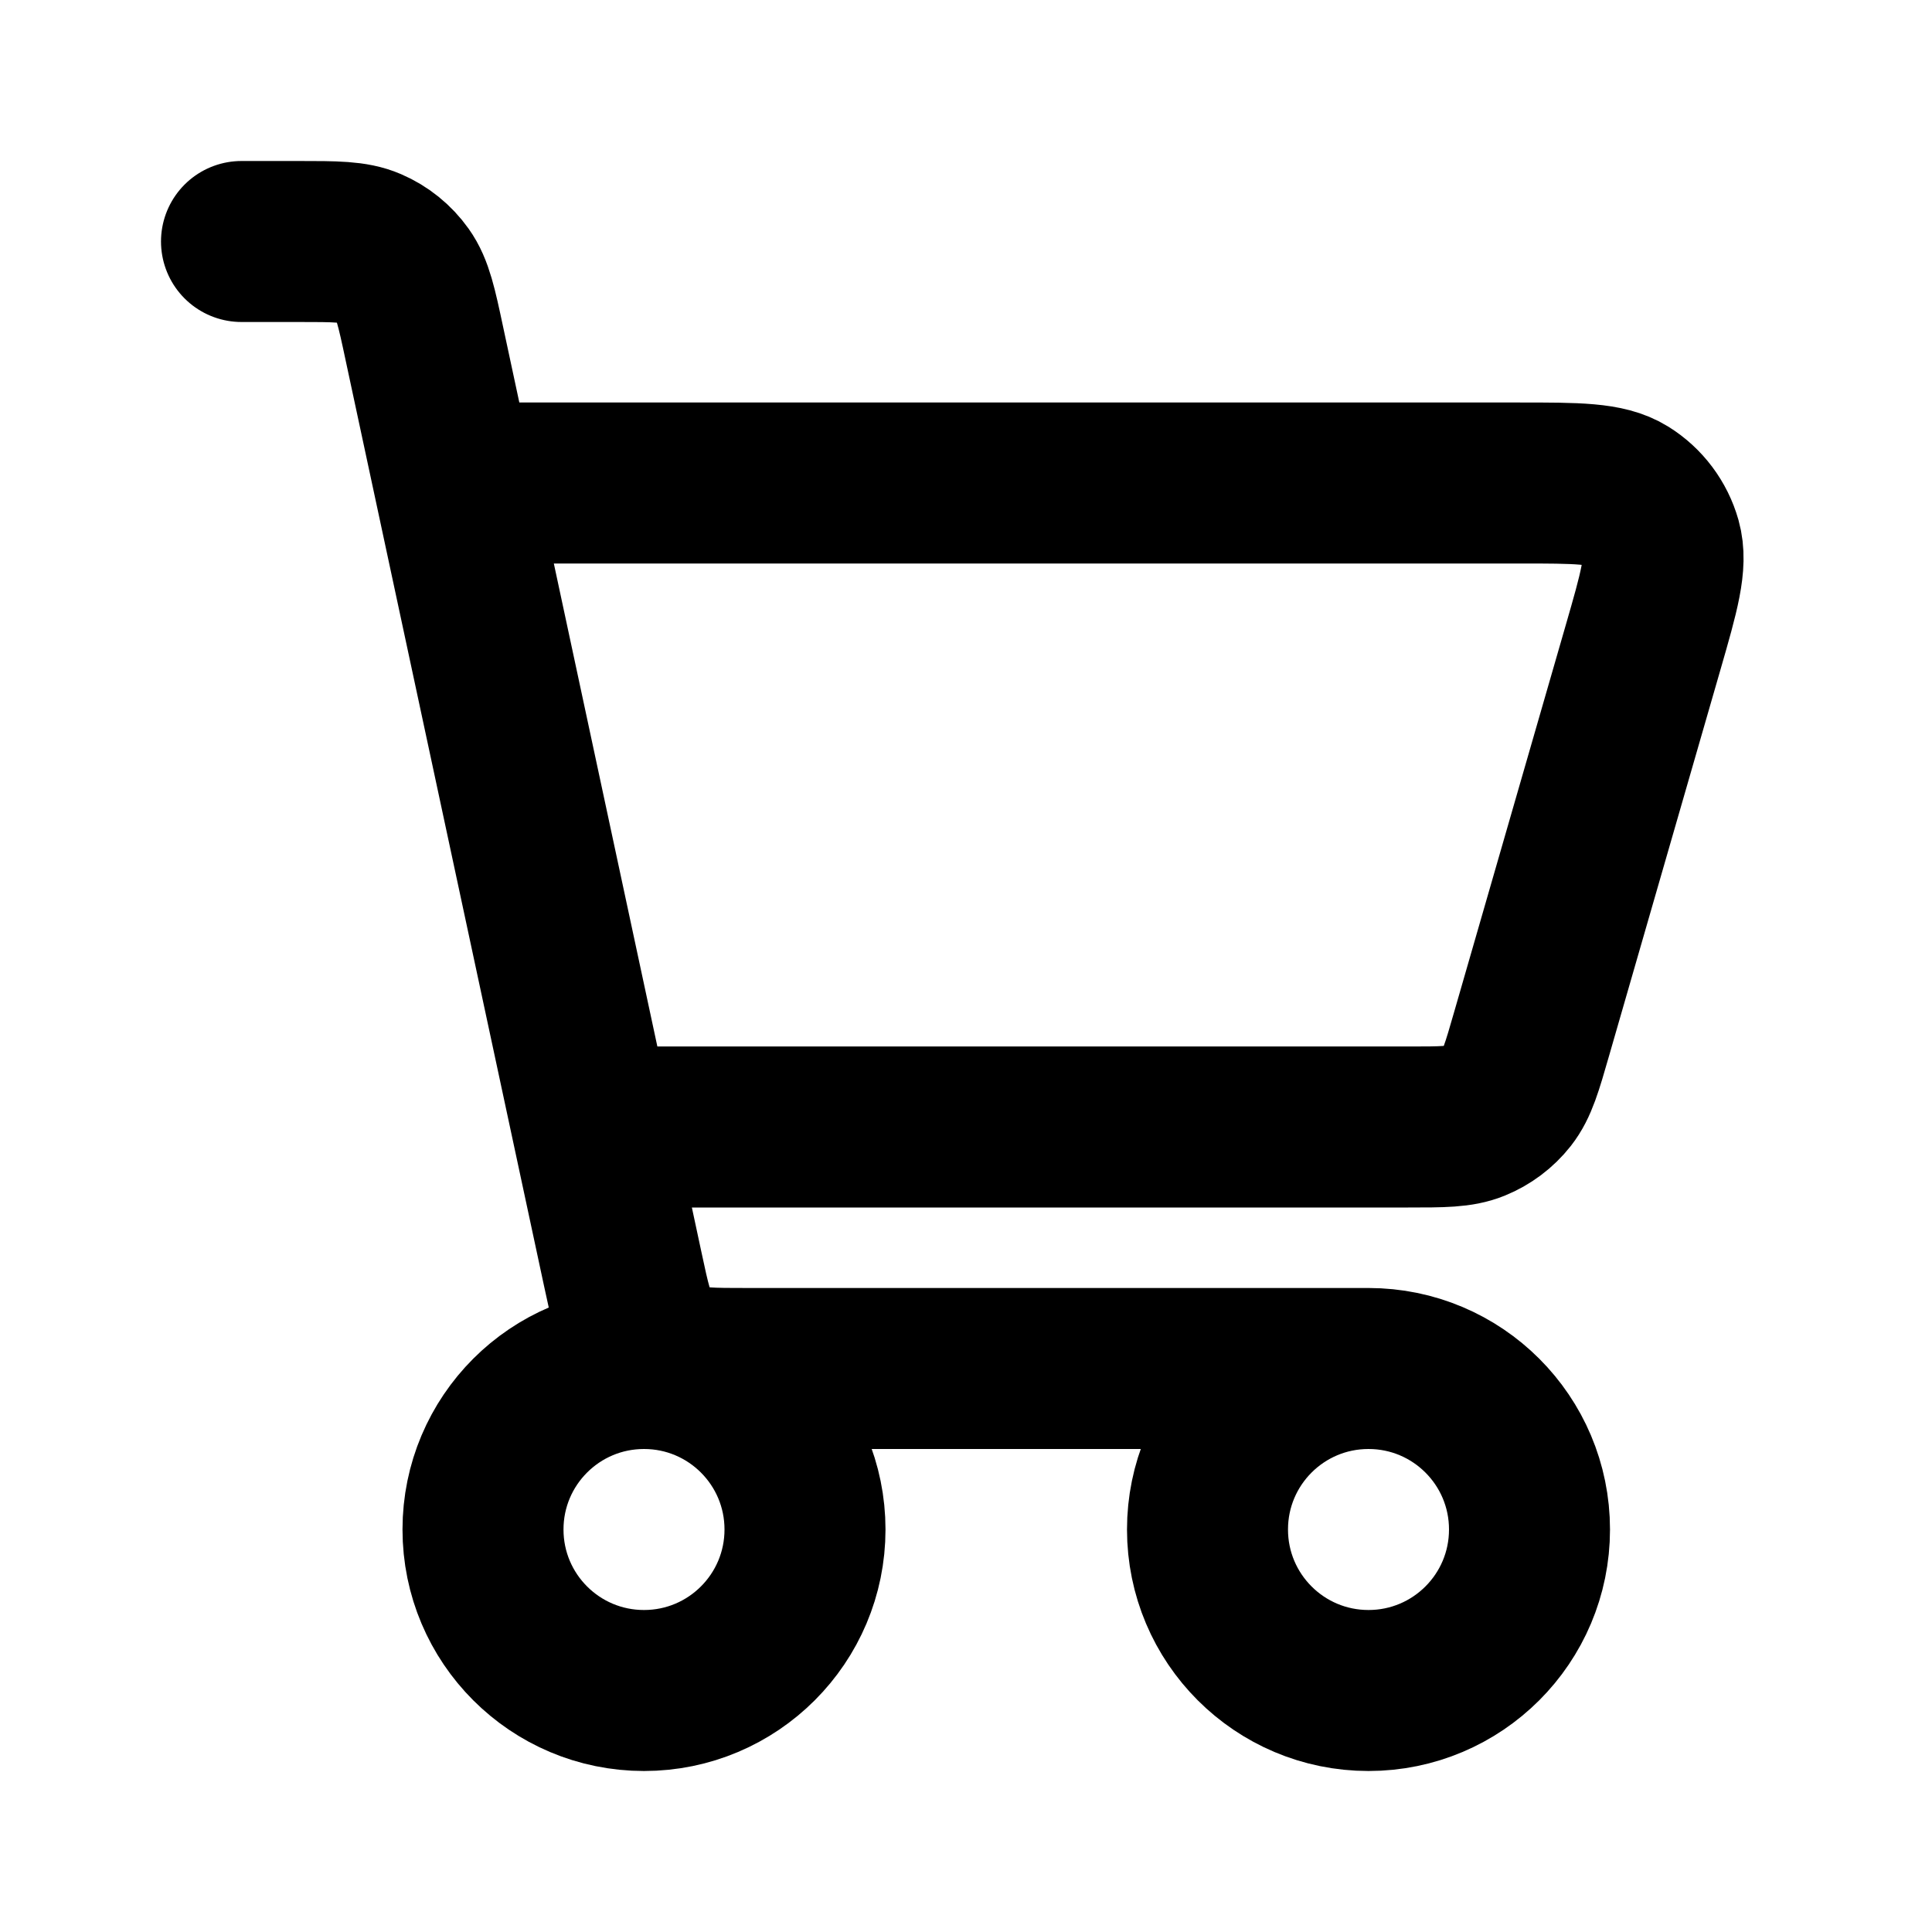
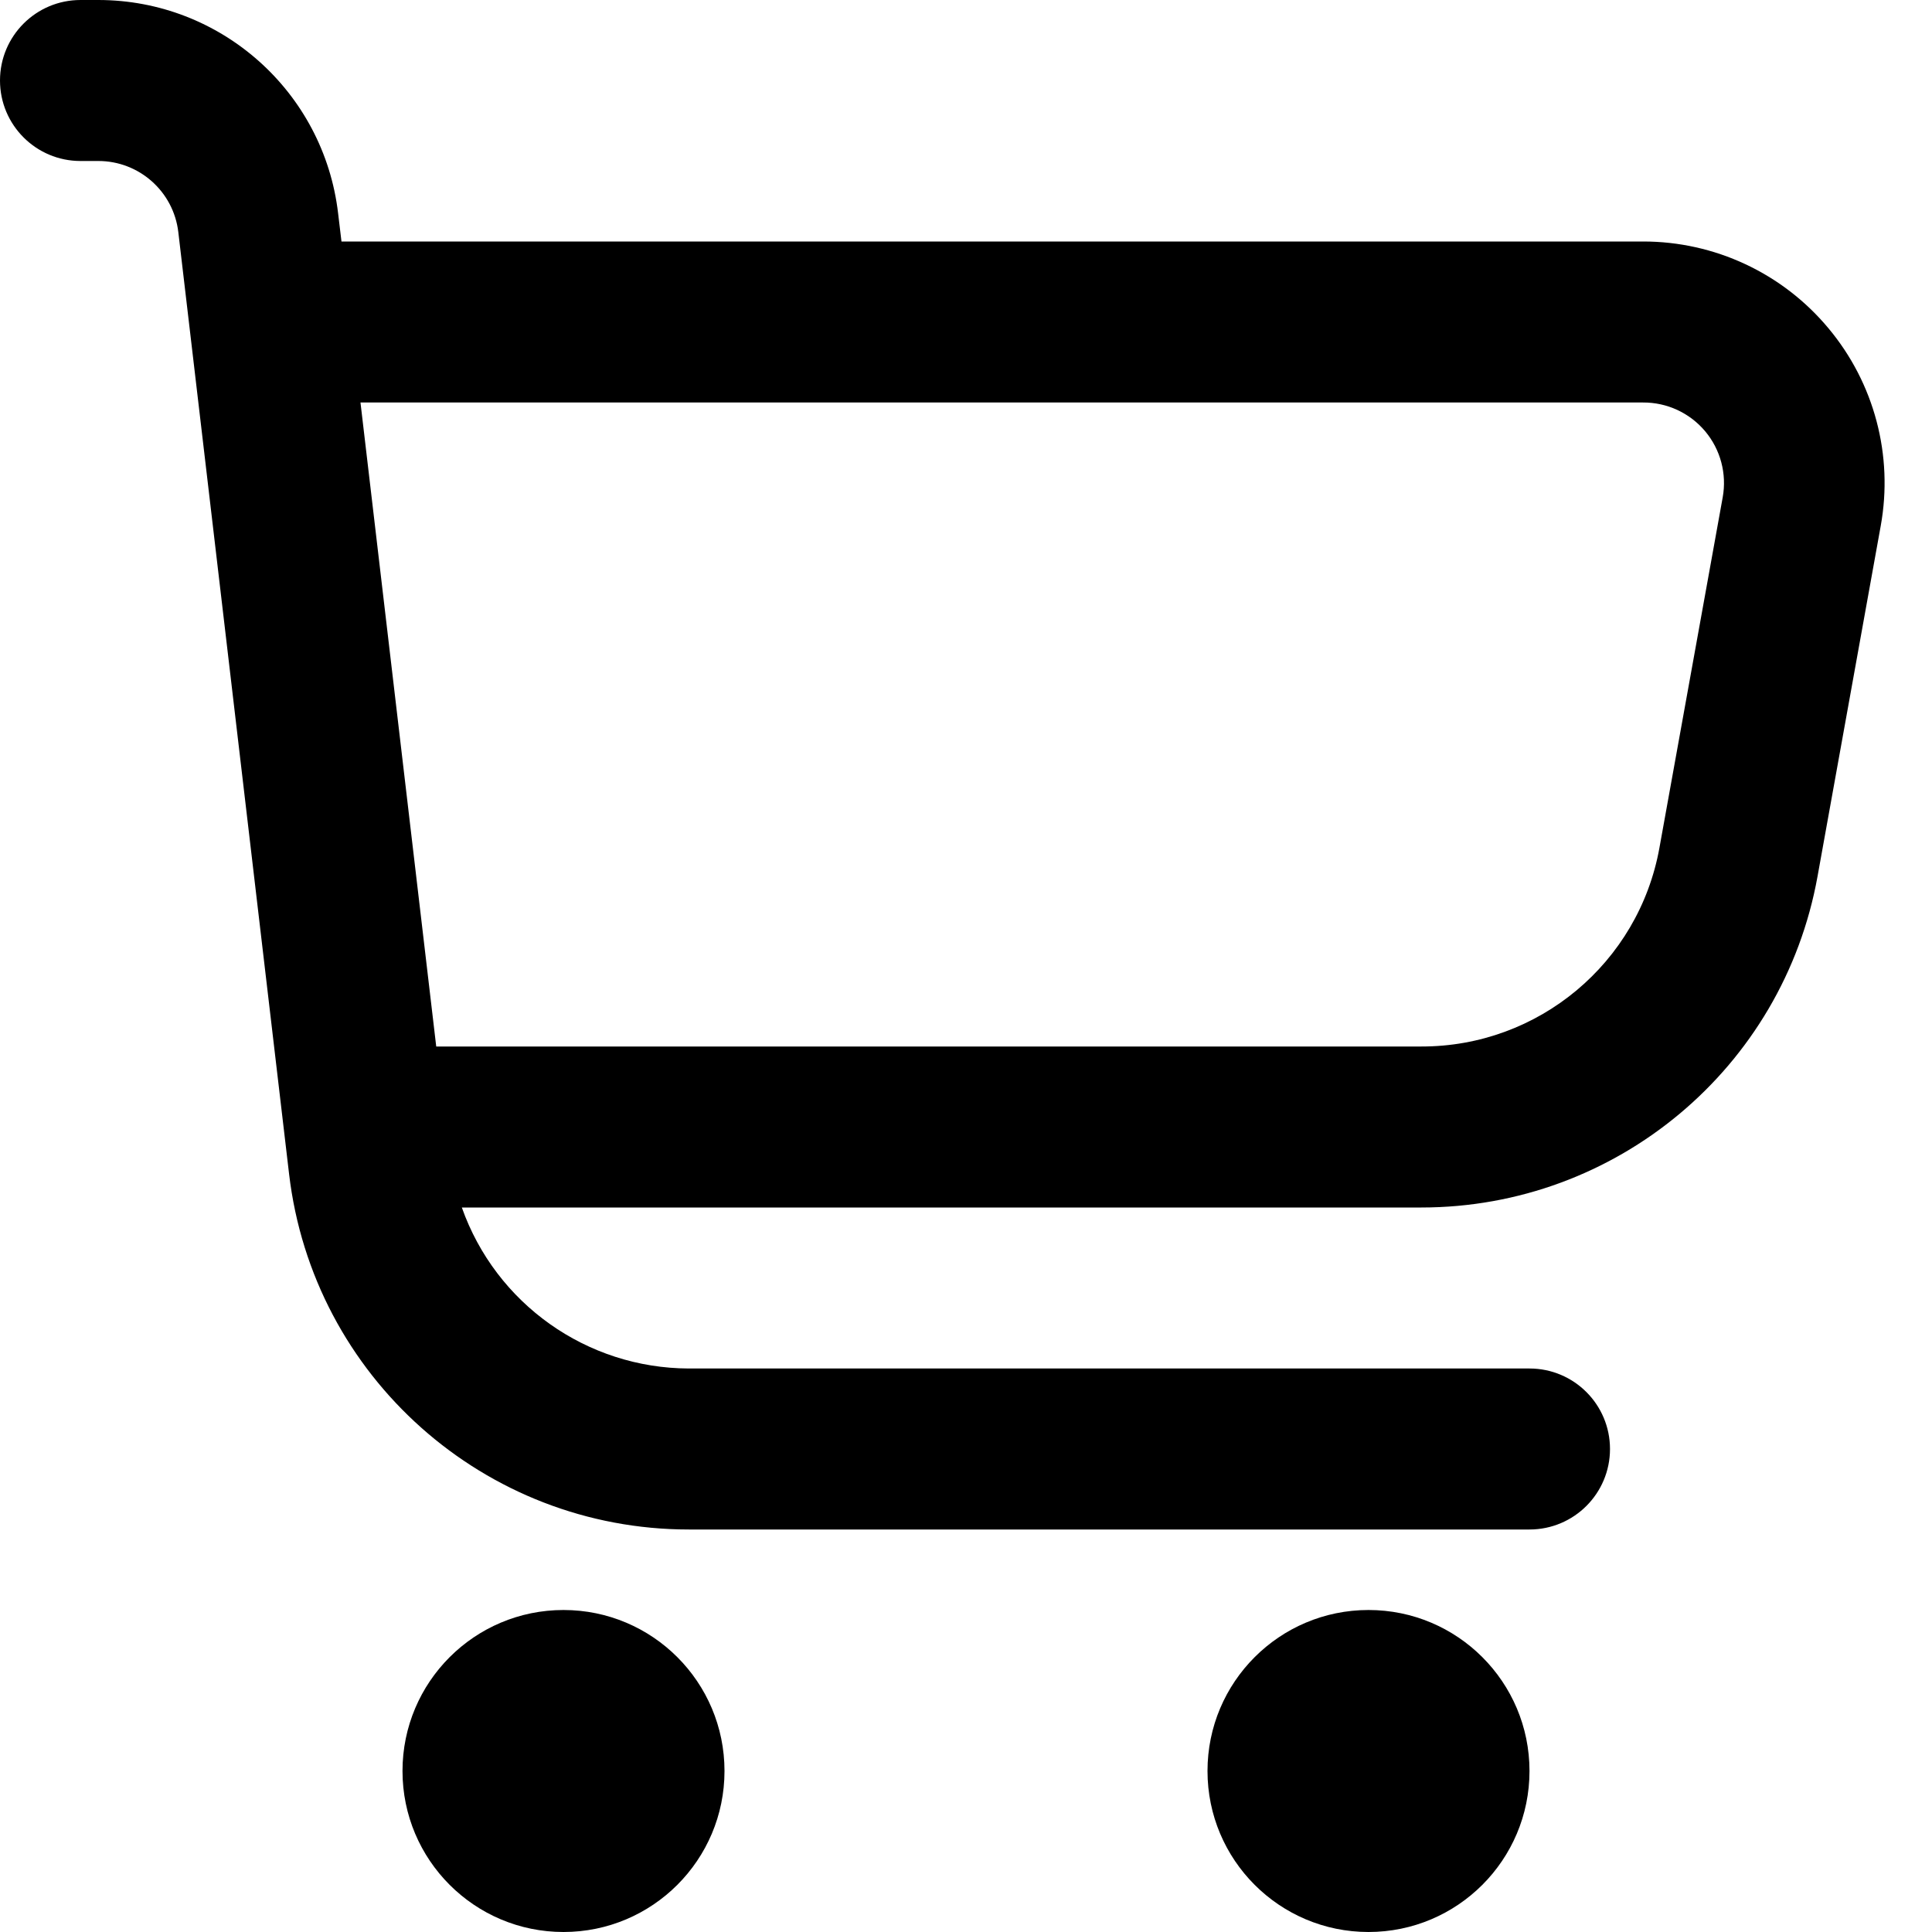
- <svg xmlns="http://www.w3.org/2000/svg" width="64px" height="64px" viewBox="0 0 24 24" fill="none">
-   <g id="SVGRepo_bgCarrier" stroke-width="0" />
-   <g id="SVGRepo_tracerCarrier" stroke-linecap="round" stroke-linejoin="round" />
-   <g id="SVGRepo_iconCarrier">
-     <g id="Interface / Shopping_Cart_01">
-       <path id="Vector" d="M17 17C15.895 17 15 17.895 15 19C15 20.105 15.895 21 17 21C18.105 21 19 20.105 19 19C19 17.895 18.105 17 17 17ZM17 17H9.294C8.833 17 8.602 17 8.412 16.918C8.245 16.846 8.099 16.729 7.994 16.581C7.875 16.414 7.827 16.191 7.733 15.751L5.271 4.265C5.175 3.814 5.126 3.588 5.006 3.42C4.9 3.271 4.755 3.154 4.587 3.082C4.397 3 4.168 3 3.707 3H3M6 6H18.873C19.595 6 19.956 6 20.198 6.15C20.41 6.282 20.565 6.489 20.633 6.729C20.71 7.003 20.611 7.35 20.411 8.043L19.026 12.844C18.907 13.258 18.847 13.465 18.726 13.619C18.619 13.755 18.477 13.861 18.317 13.926C18.136 14 17.921 14 17.492 14H7.73M8 21C6.895 21 6 20.105 6 19C6 17.895 6.895 17 8 17C9.105 17 10 17.895 10 19C10 20.105 9.105 21 8 21Z" stroke="#000000" stroke-width="2" stroke-linecap="round" stroke-linejoin="round" data-darkreader-inline-stroke="" style="--darkreader-inline-stroke: #e8e6e3;" />
-     </g>
-   </g>
+ <svg xmlns="http://www.w3.org/2000/svg" id="Outline" viewBox="0 0 24 24" width="512" height="512">
+   <path d="M22.713,4.077A2.993,2.993,0,0,0,20.41,3H4.242L4.2,2.649A3,3,0,0,0,1.222,0H1A1,1,0,0,0,1,2h.222a1,1,0,0,1,.993.883l1.376,11.7A5,5,0,0,0,8.557,19H19a1,1,0,0,0,0-2H8.557a3,3,0,0,1-2.82-2h11.92a5,5,0,0,0,4.921-4.113l.785-4.354A2.994,2.994,0,0,0,22.713,4.077ZM21.4,6.178l-.786,4.354A3,3,0,0,1,17.657,13H5.419L4.478,5H20.41A1,1,0,0,1,21.4,6.178Z" />
+   <circle cx="7" cy="22" r="2" />
+   <circle cx="17" cy="22" r="2" />
</svg>
